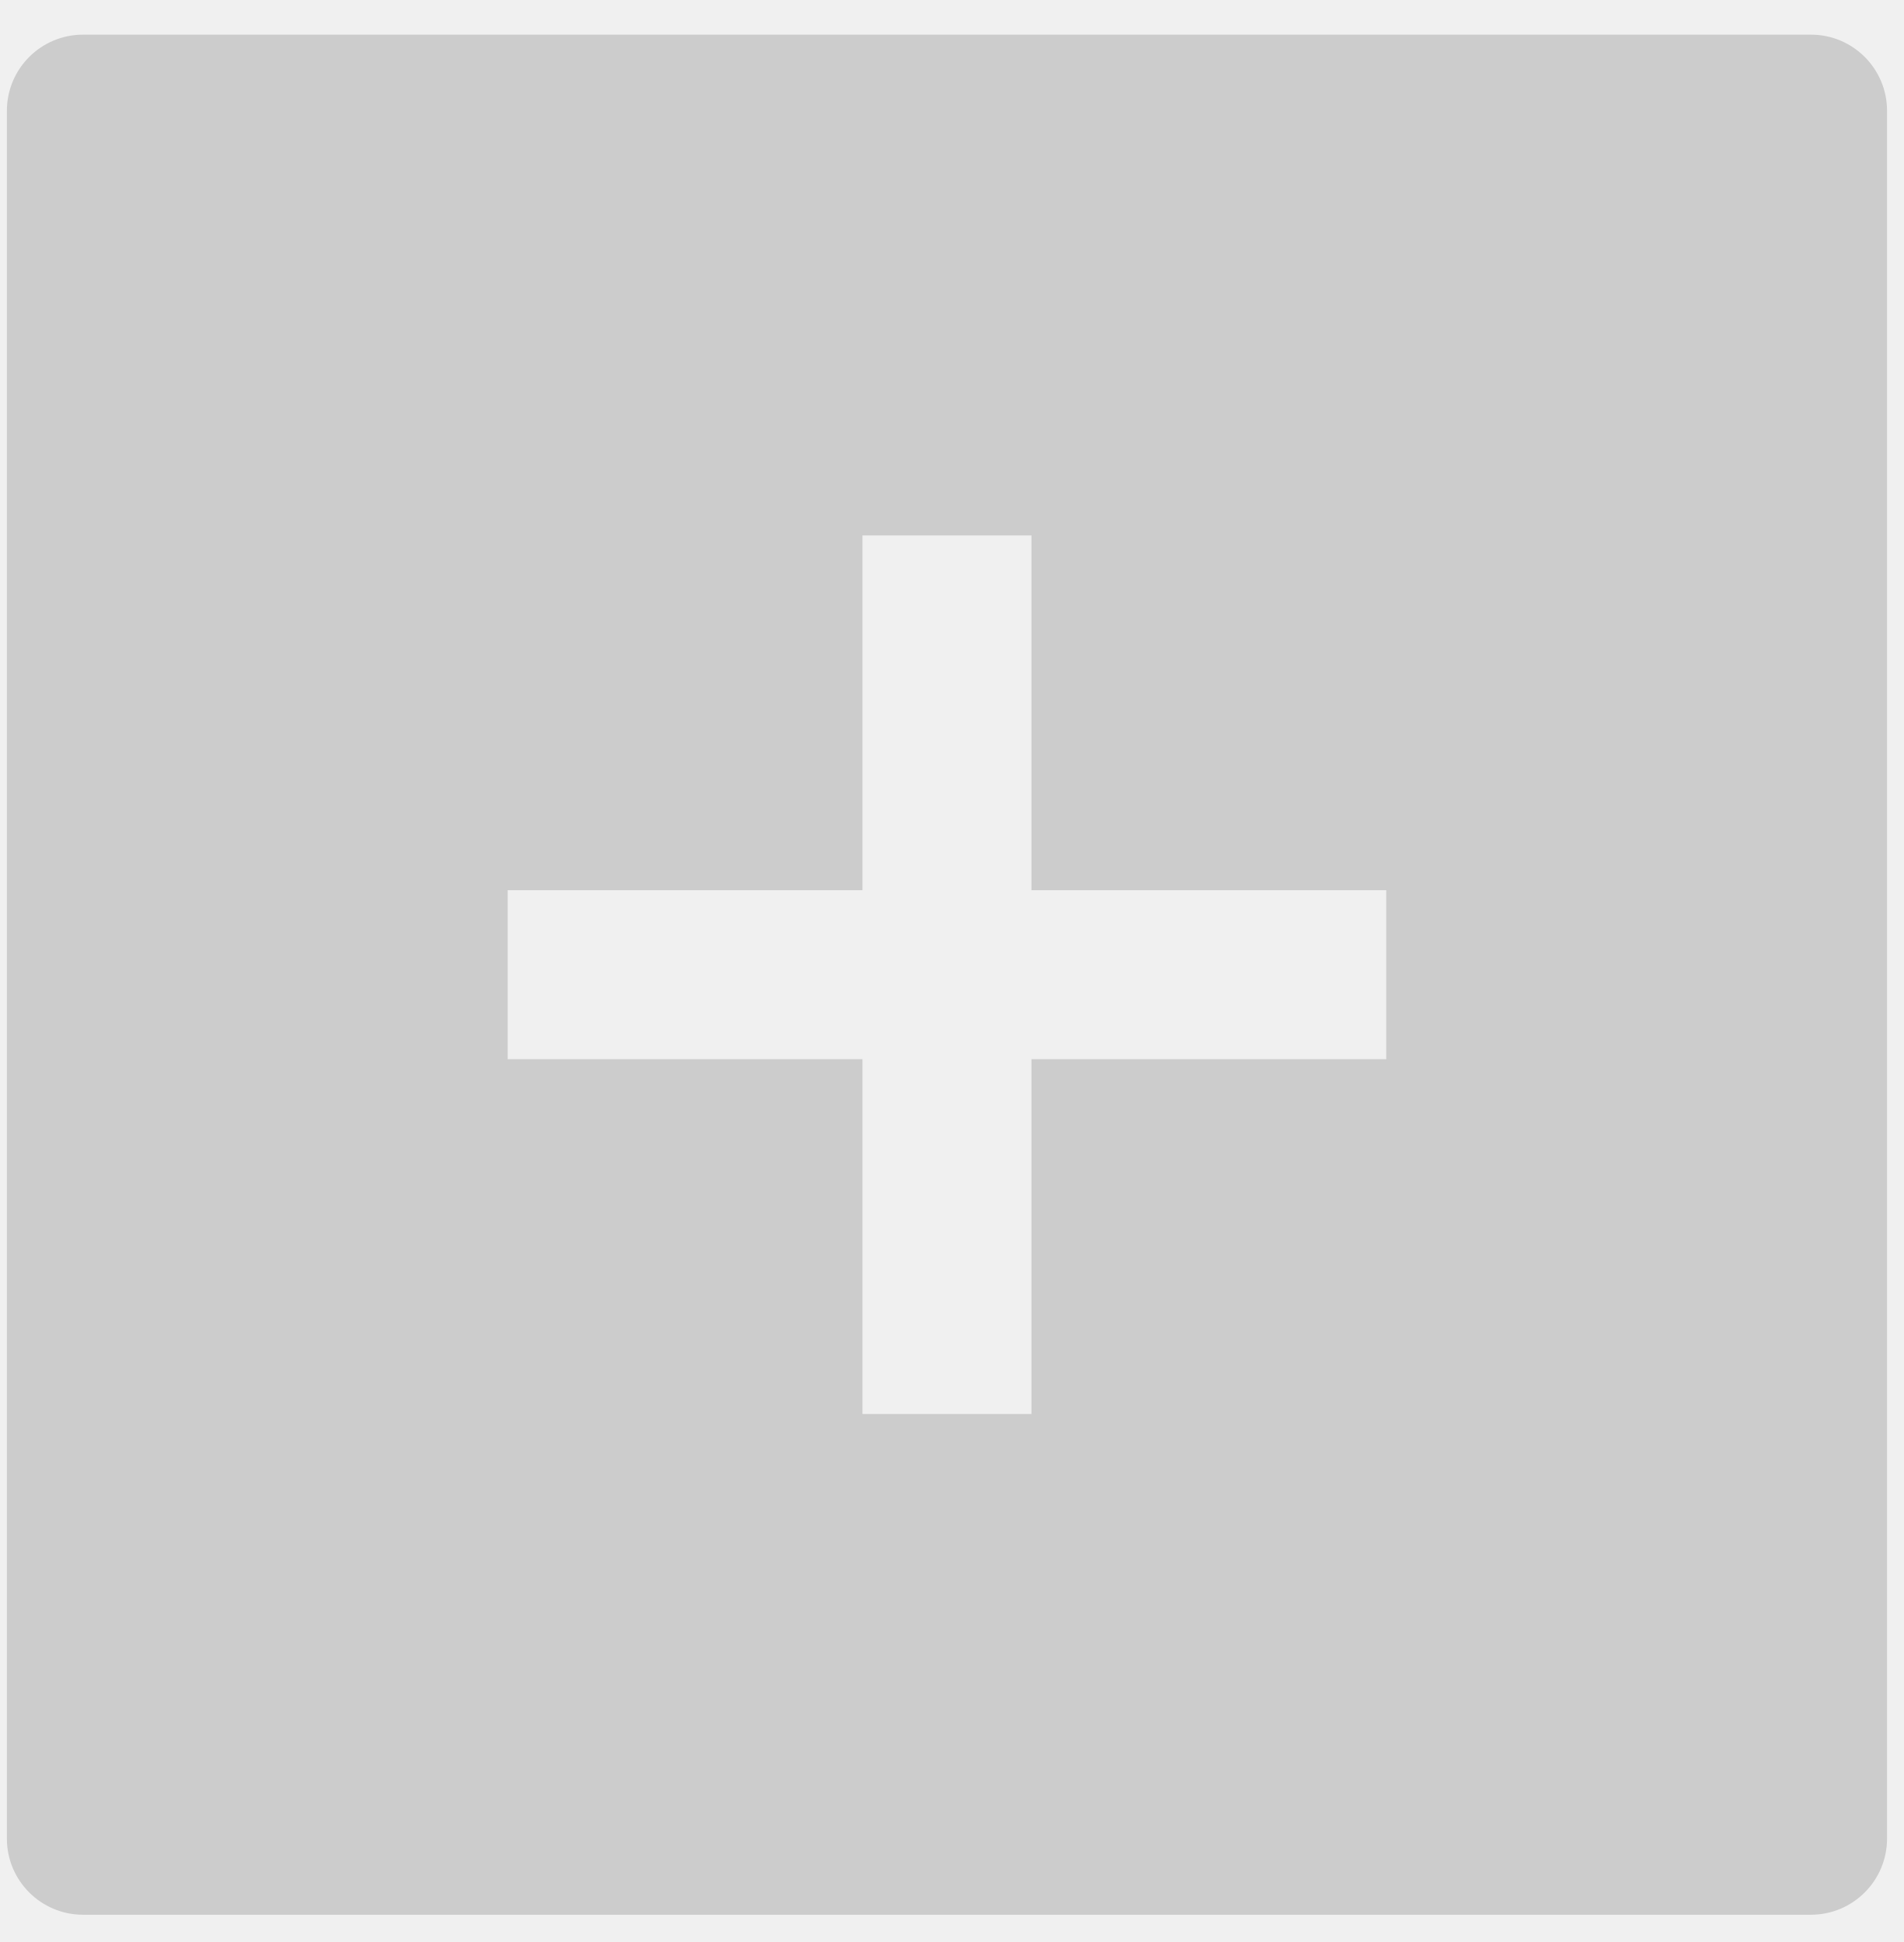
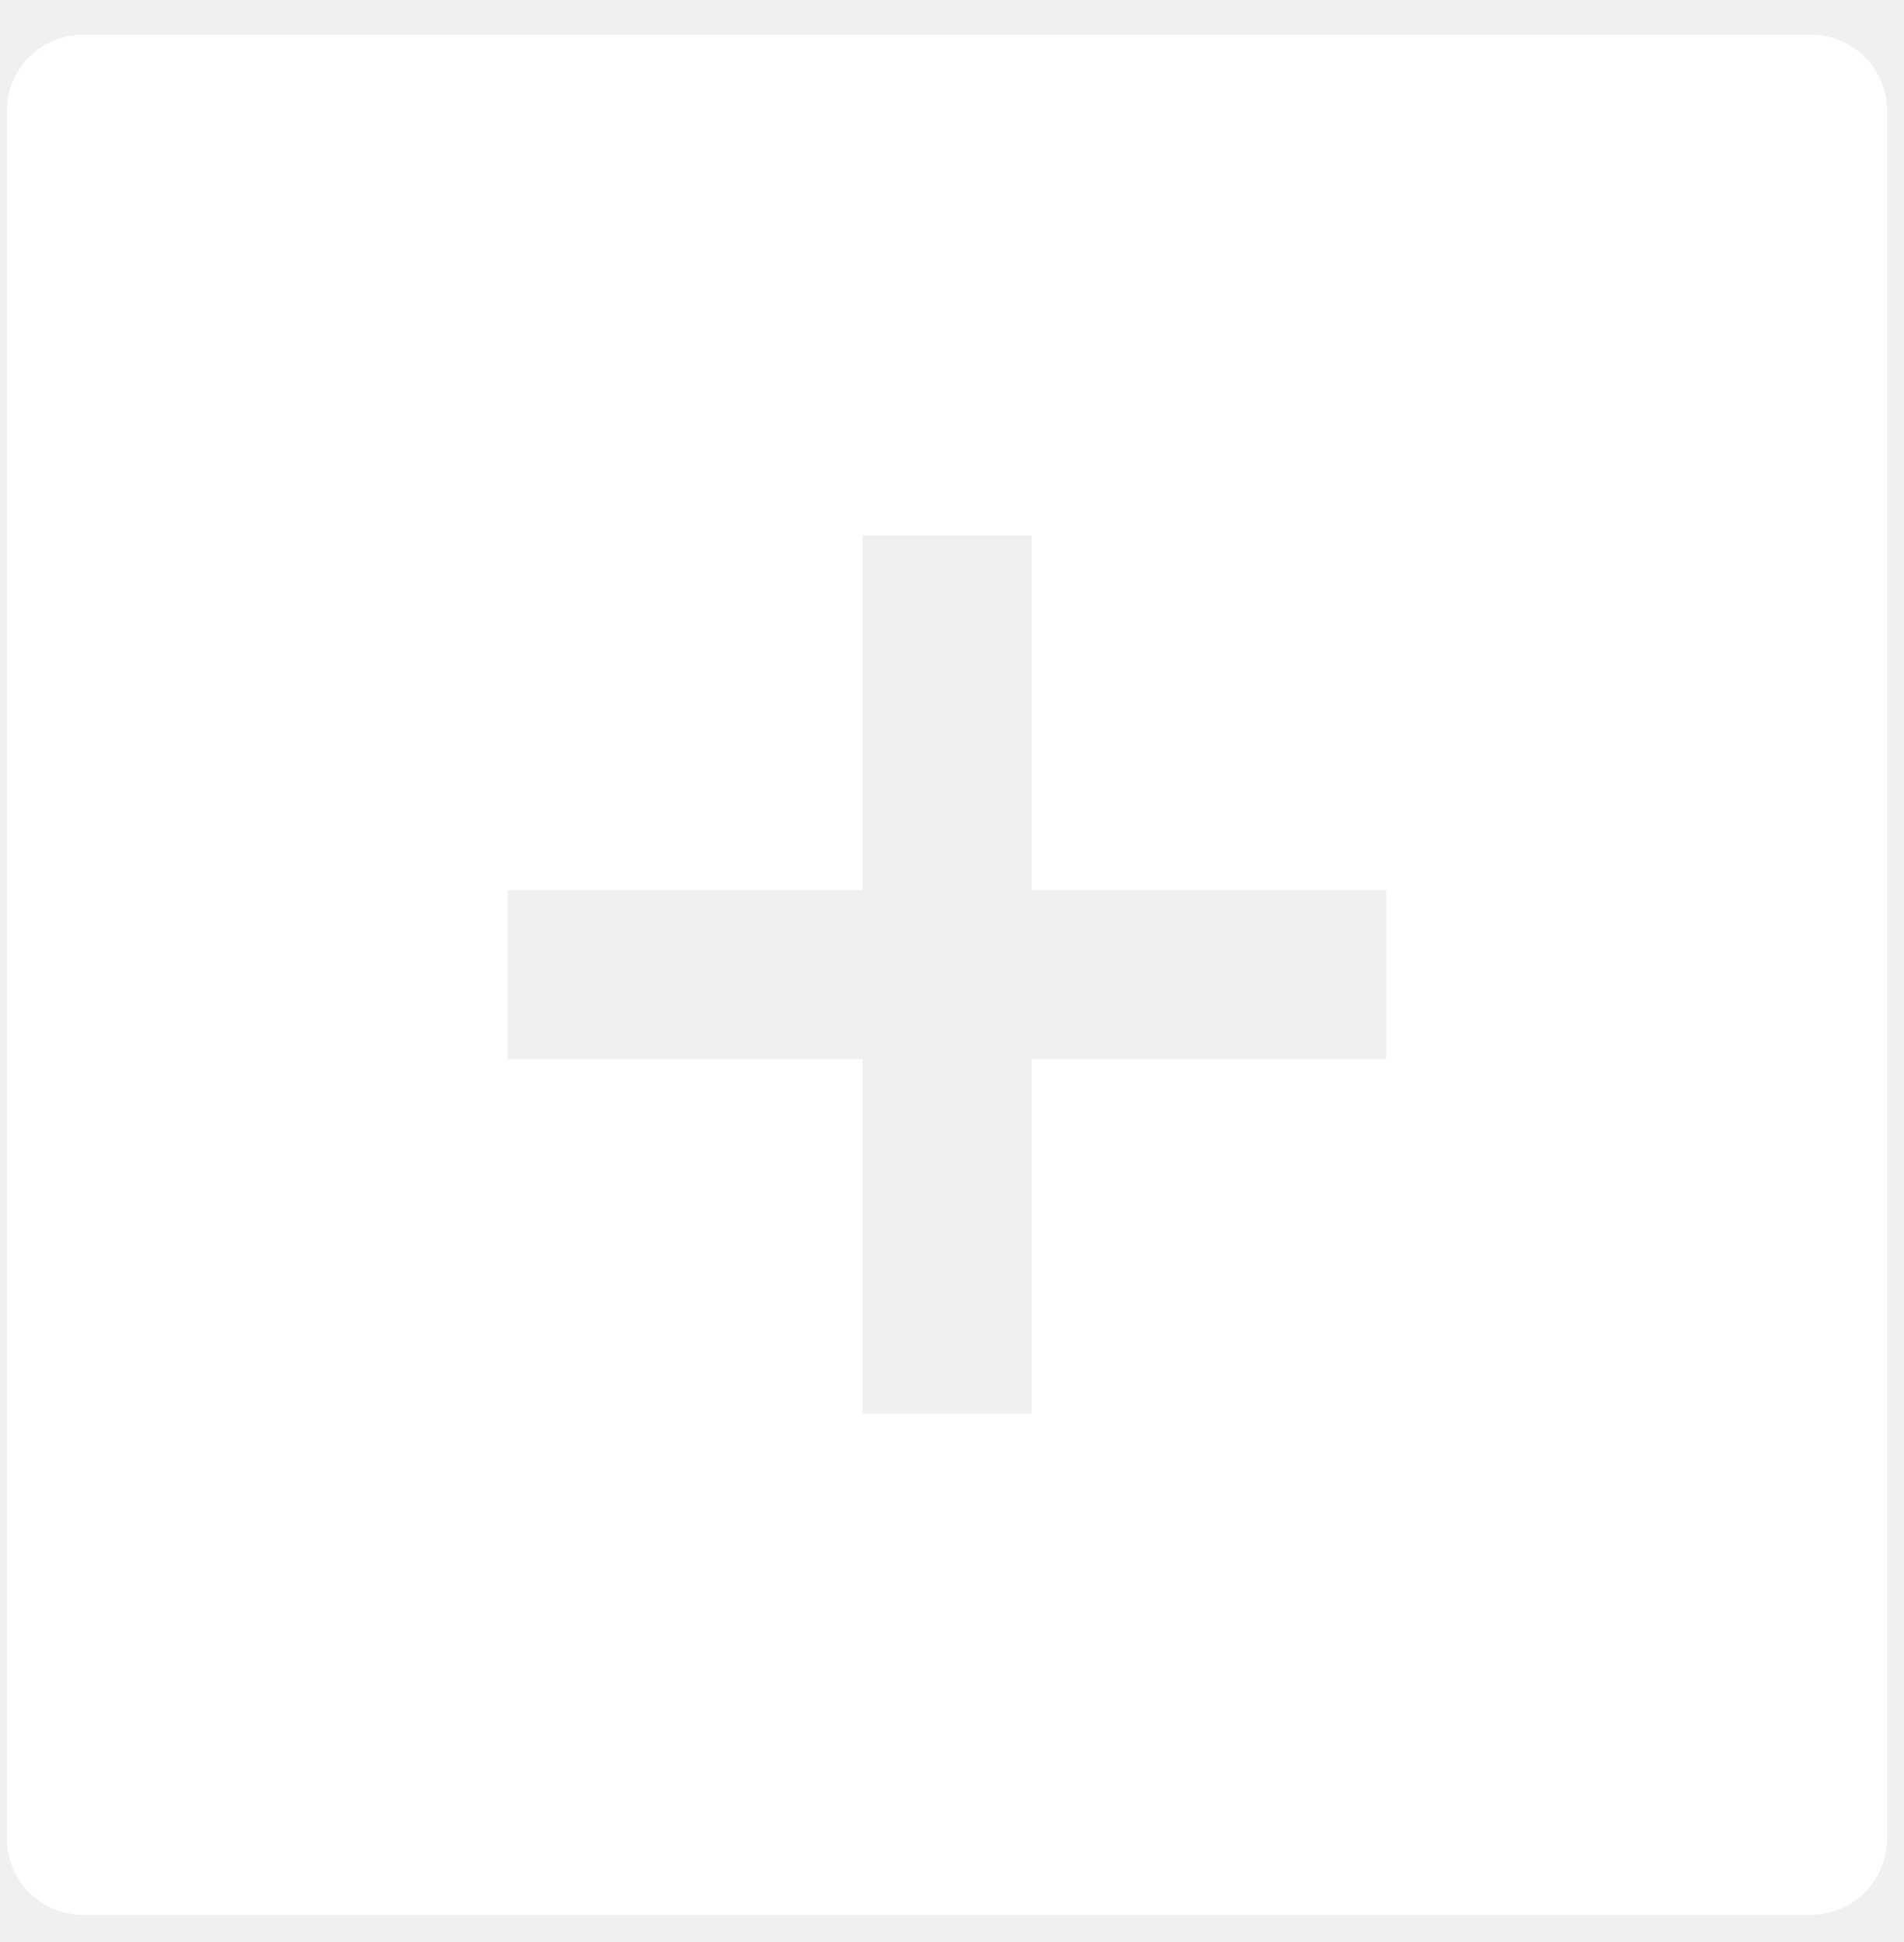
<svg xmlns="http://www.w3.org/2000/svg" width="50px" height="51px" viewBox="0 0 50 51" version="1.1" xmlnsXlink="http://www.w3.org/1999/xlink">
  <g id="Page-1" stroke="none" stroke-width="1" fill="none" fill-rule="evenodd">
-     <g id="Cliqz-New-Tab-interaction" transform="translate(-1035, -500)" fill="#ccc">
+     <g id="Cliqz-New-Tab-interaction" transform="translate(-1035, -500)" fill="#fff">
      <path d="M1062.087,523.378 L1062.087,514.061 L1057.649,514.061 L1057.649,523.378 L1048.332,523.378 L1048.332,527.816 L1057.649,527.816 L1057.649,537.133 L1062.087,537.133 L1062.087,527.816 L1071.404,527.816 L1071.404,523.378 L1062.087,523.378 Z M1037.181,500.91 L1082.555,500.91 L1082.555,500.91 C1083.66,500.91 1084.555,501.805 1084.555,502.91 L1084.555,548.284 C1084.555,549.389 1083.66,550.284 1082.555,550.284 L1037.181,550.284 C1036.076,550.284 1035.181,549.389 1035.181,548.284 L1035.181,502.91 L1035.181,502.91 C1035.181,501.805 1036.076,500.91 1037.181,500.91 L1037.181,500.91 Z" id="Combined-Shape" />
    </g>
  </g>
</svg>
